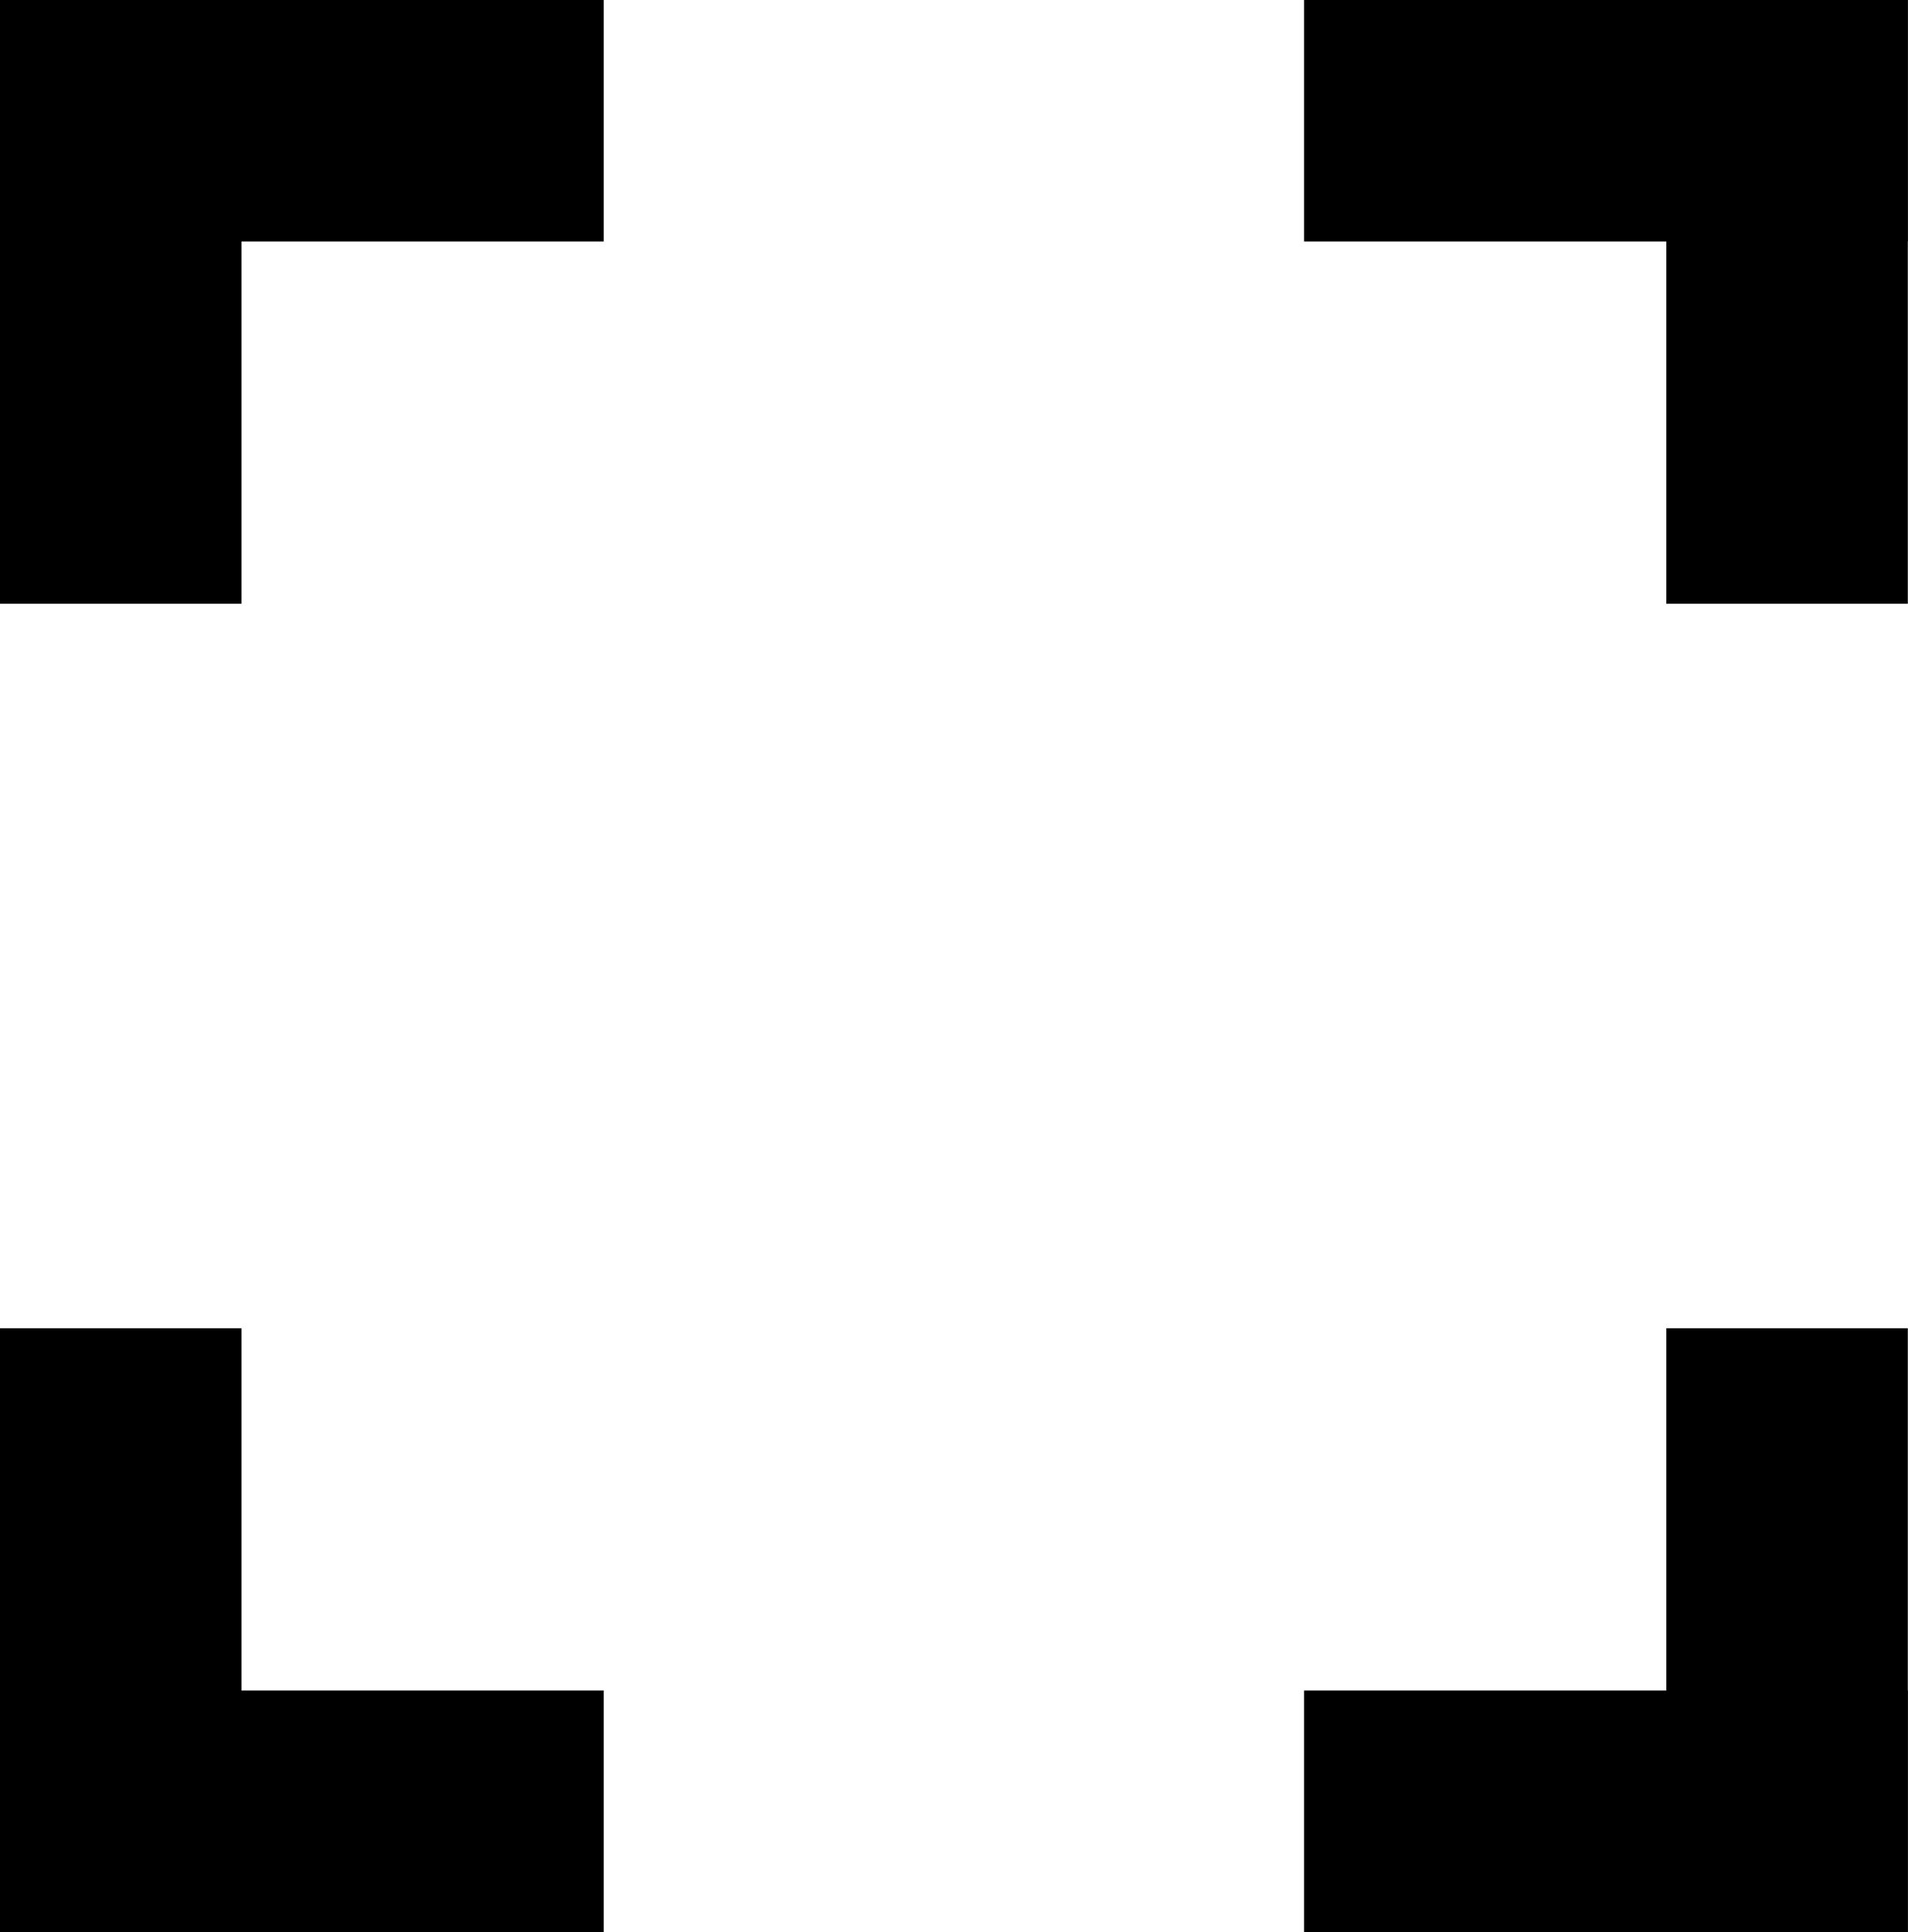
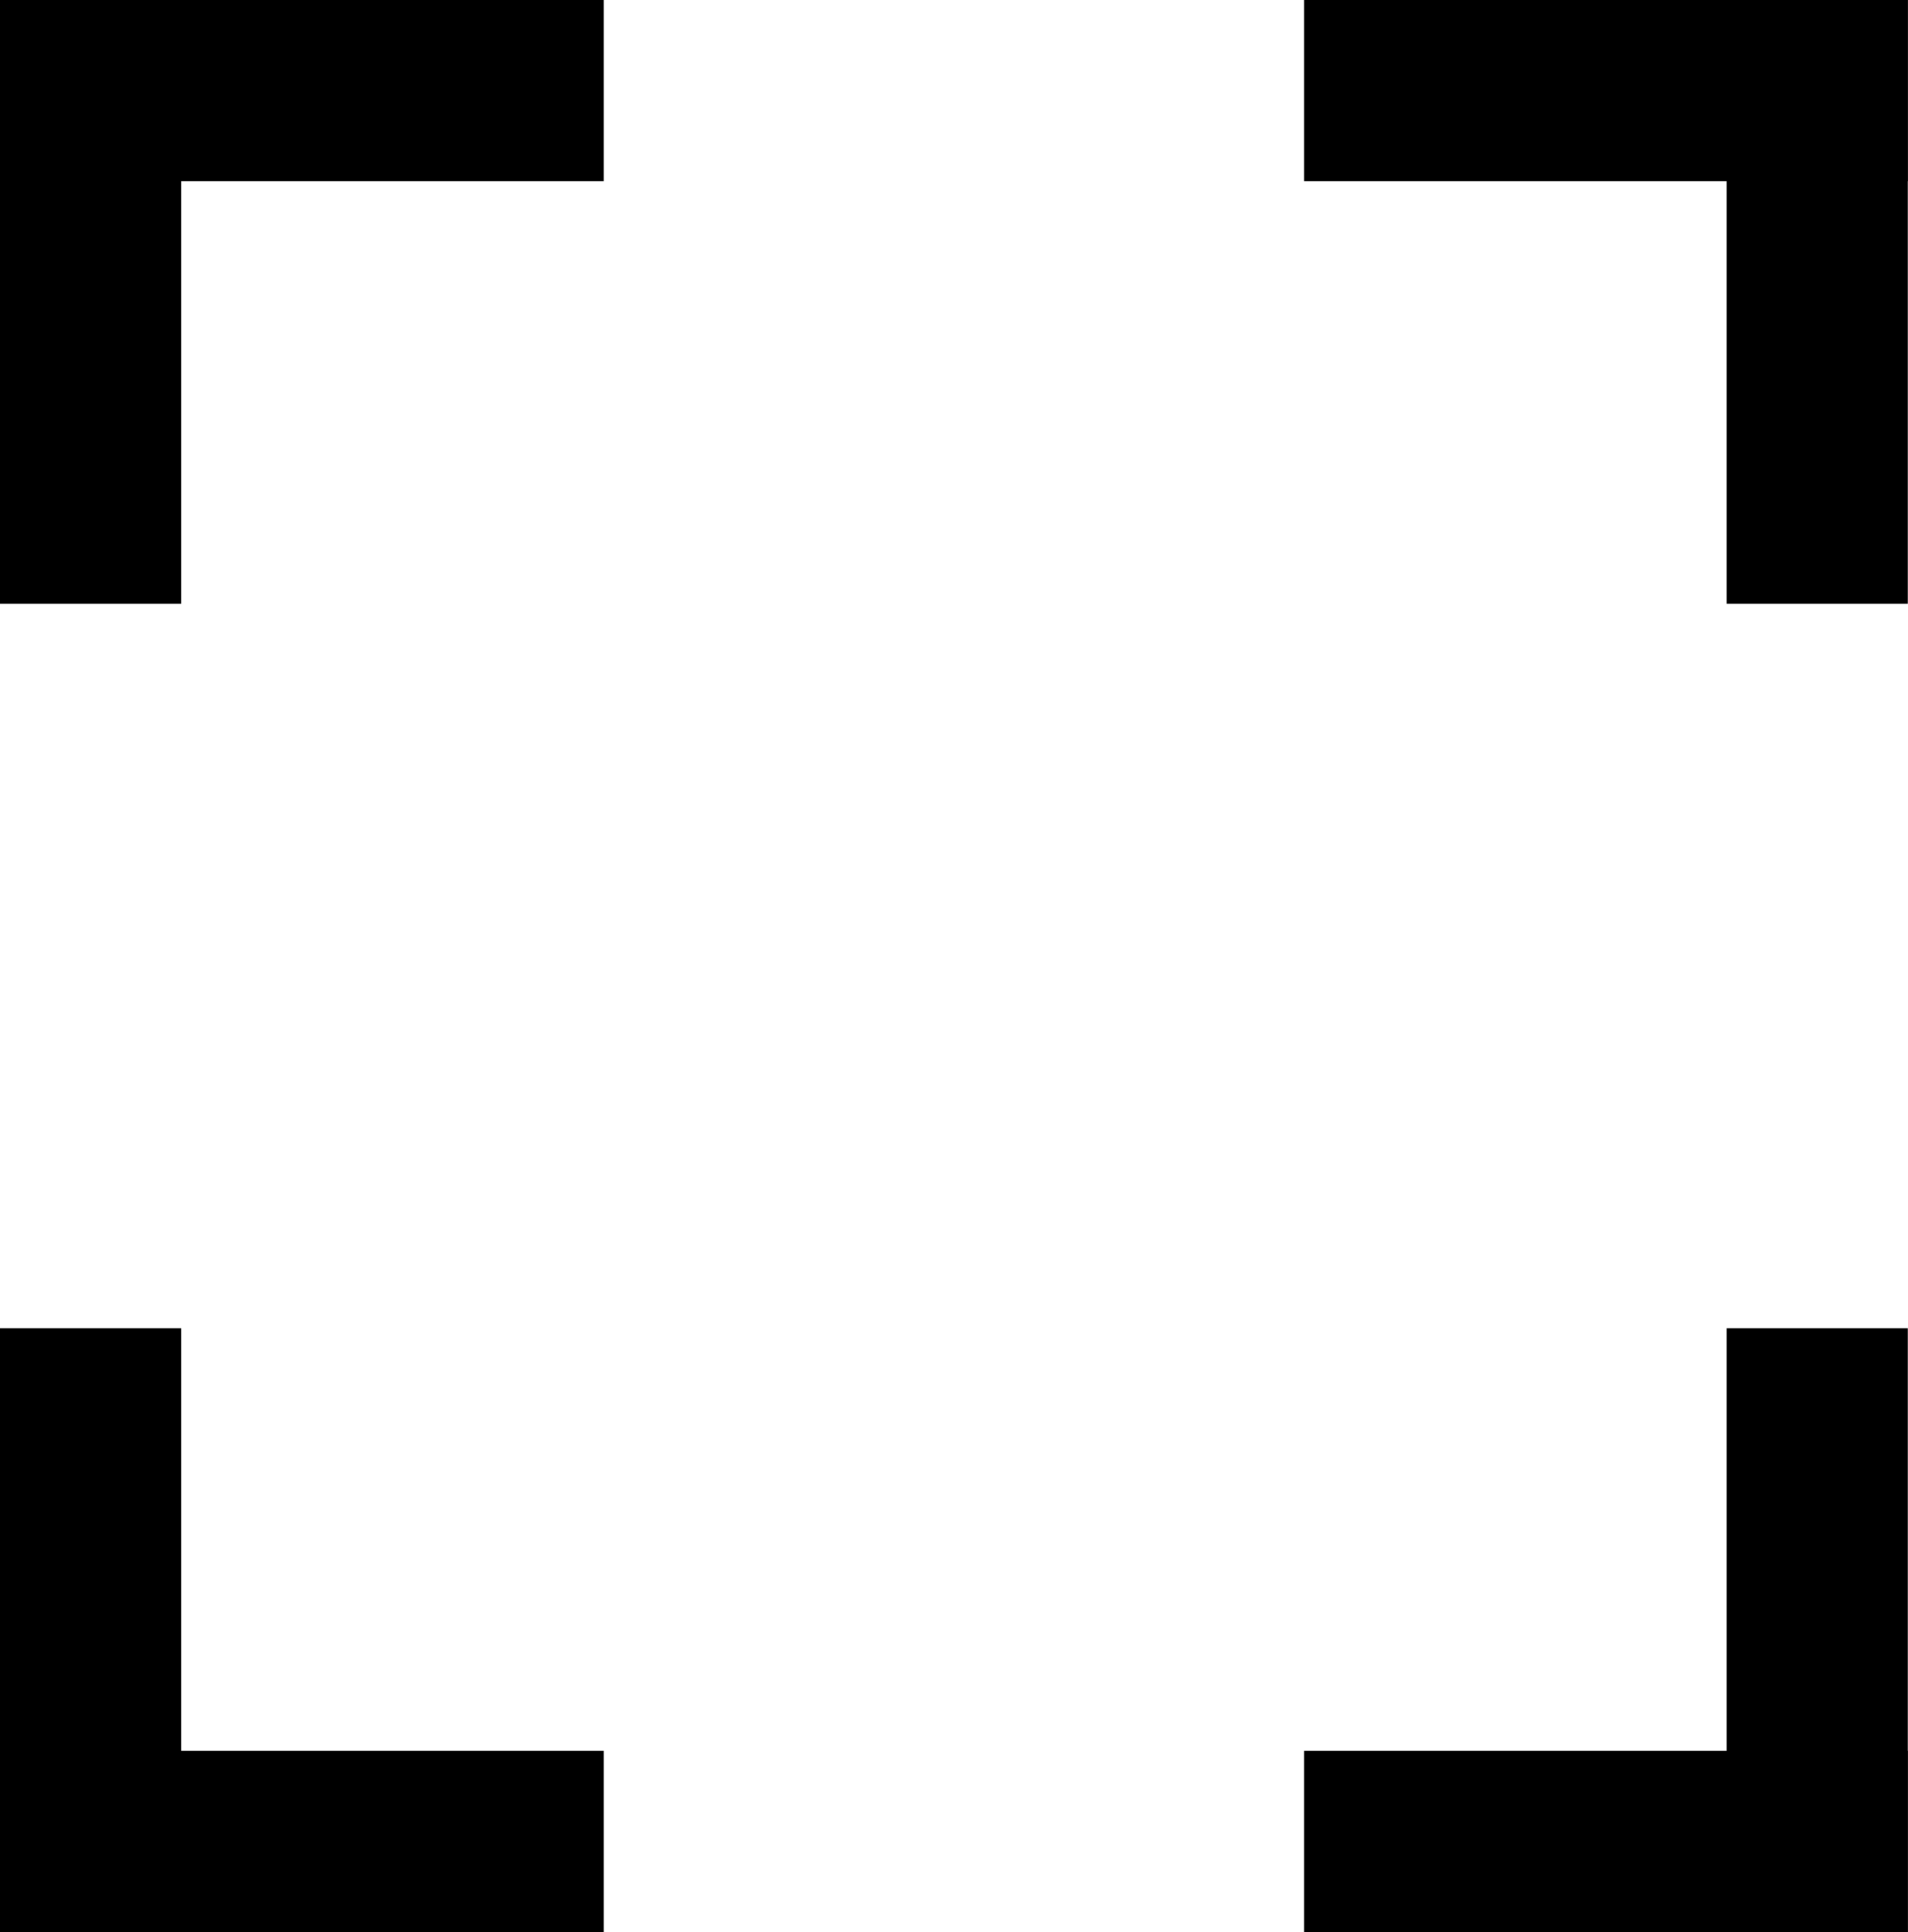
- <svg xmlns="http://www.w3.org/2000/svg" id="Layer_1" data-name="Layer 1" viewBox="0 0 15.8 16">
-   <rect x="10.8" width="5" height="2" />
-   <rect x="13.8" width="2" height="5" />
-   <rect width="2" height="5" />
-   <rect width="5" height="2" />
-   <rect y="14" width="5" height="2" />
-   <rect y="11" width="2" height="5" />
-   <rect x="13.8" y="11" width="2" height="5" />
-   <rect x="10.8" y="14" width="5" height="2" />
+ <svg xmlns="http://www.w3.org/2000/svg" version="1.1" id="Layer_1" x="0px" y="0px" viewBox="0 0 15.8 16" style="enable-background:new 0 0 15.8 16;" xml:space="preserve">
+   <rect x="14.3" width="1.5" height="5" />
+   <rect x="10.8" width="5" height="1.5" />
+   <rect x="10.8" y="14.5" width="5" height="1.5" />
+   <rect x="14.3" y="11" width="1.5" height="5" />
+   <rect x="0" y="11" width="1.5" height="5" />
+   <rect x="0" y="14.5" width="5" height="1.5" />
+   <rect x="0" y="0" width="5" height="1.5" />
+   <rect x="0" y="0" width="1.5" height="5" />
</svg>
